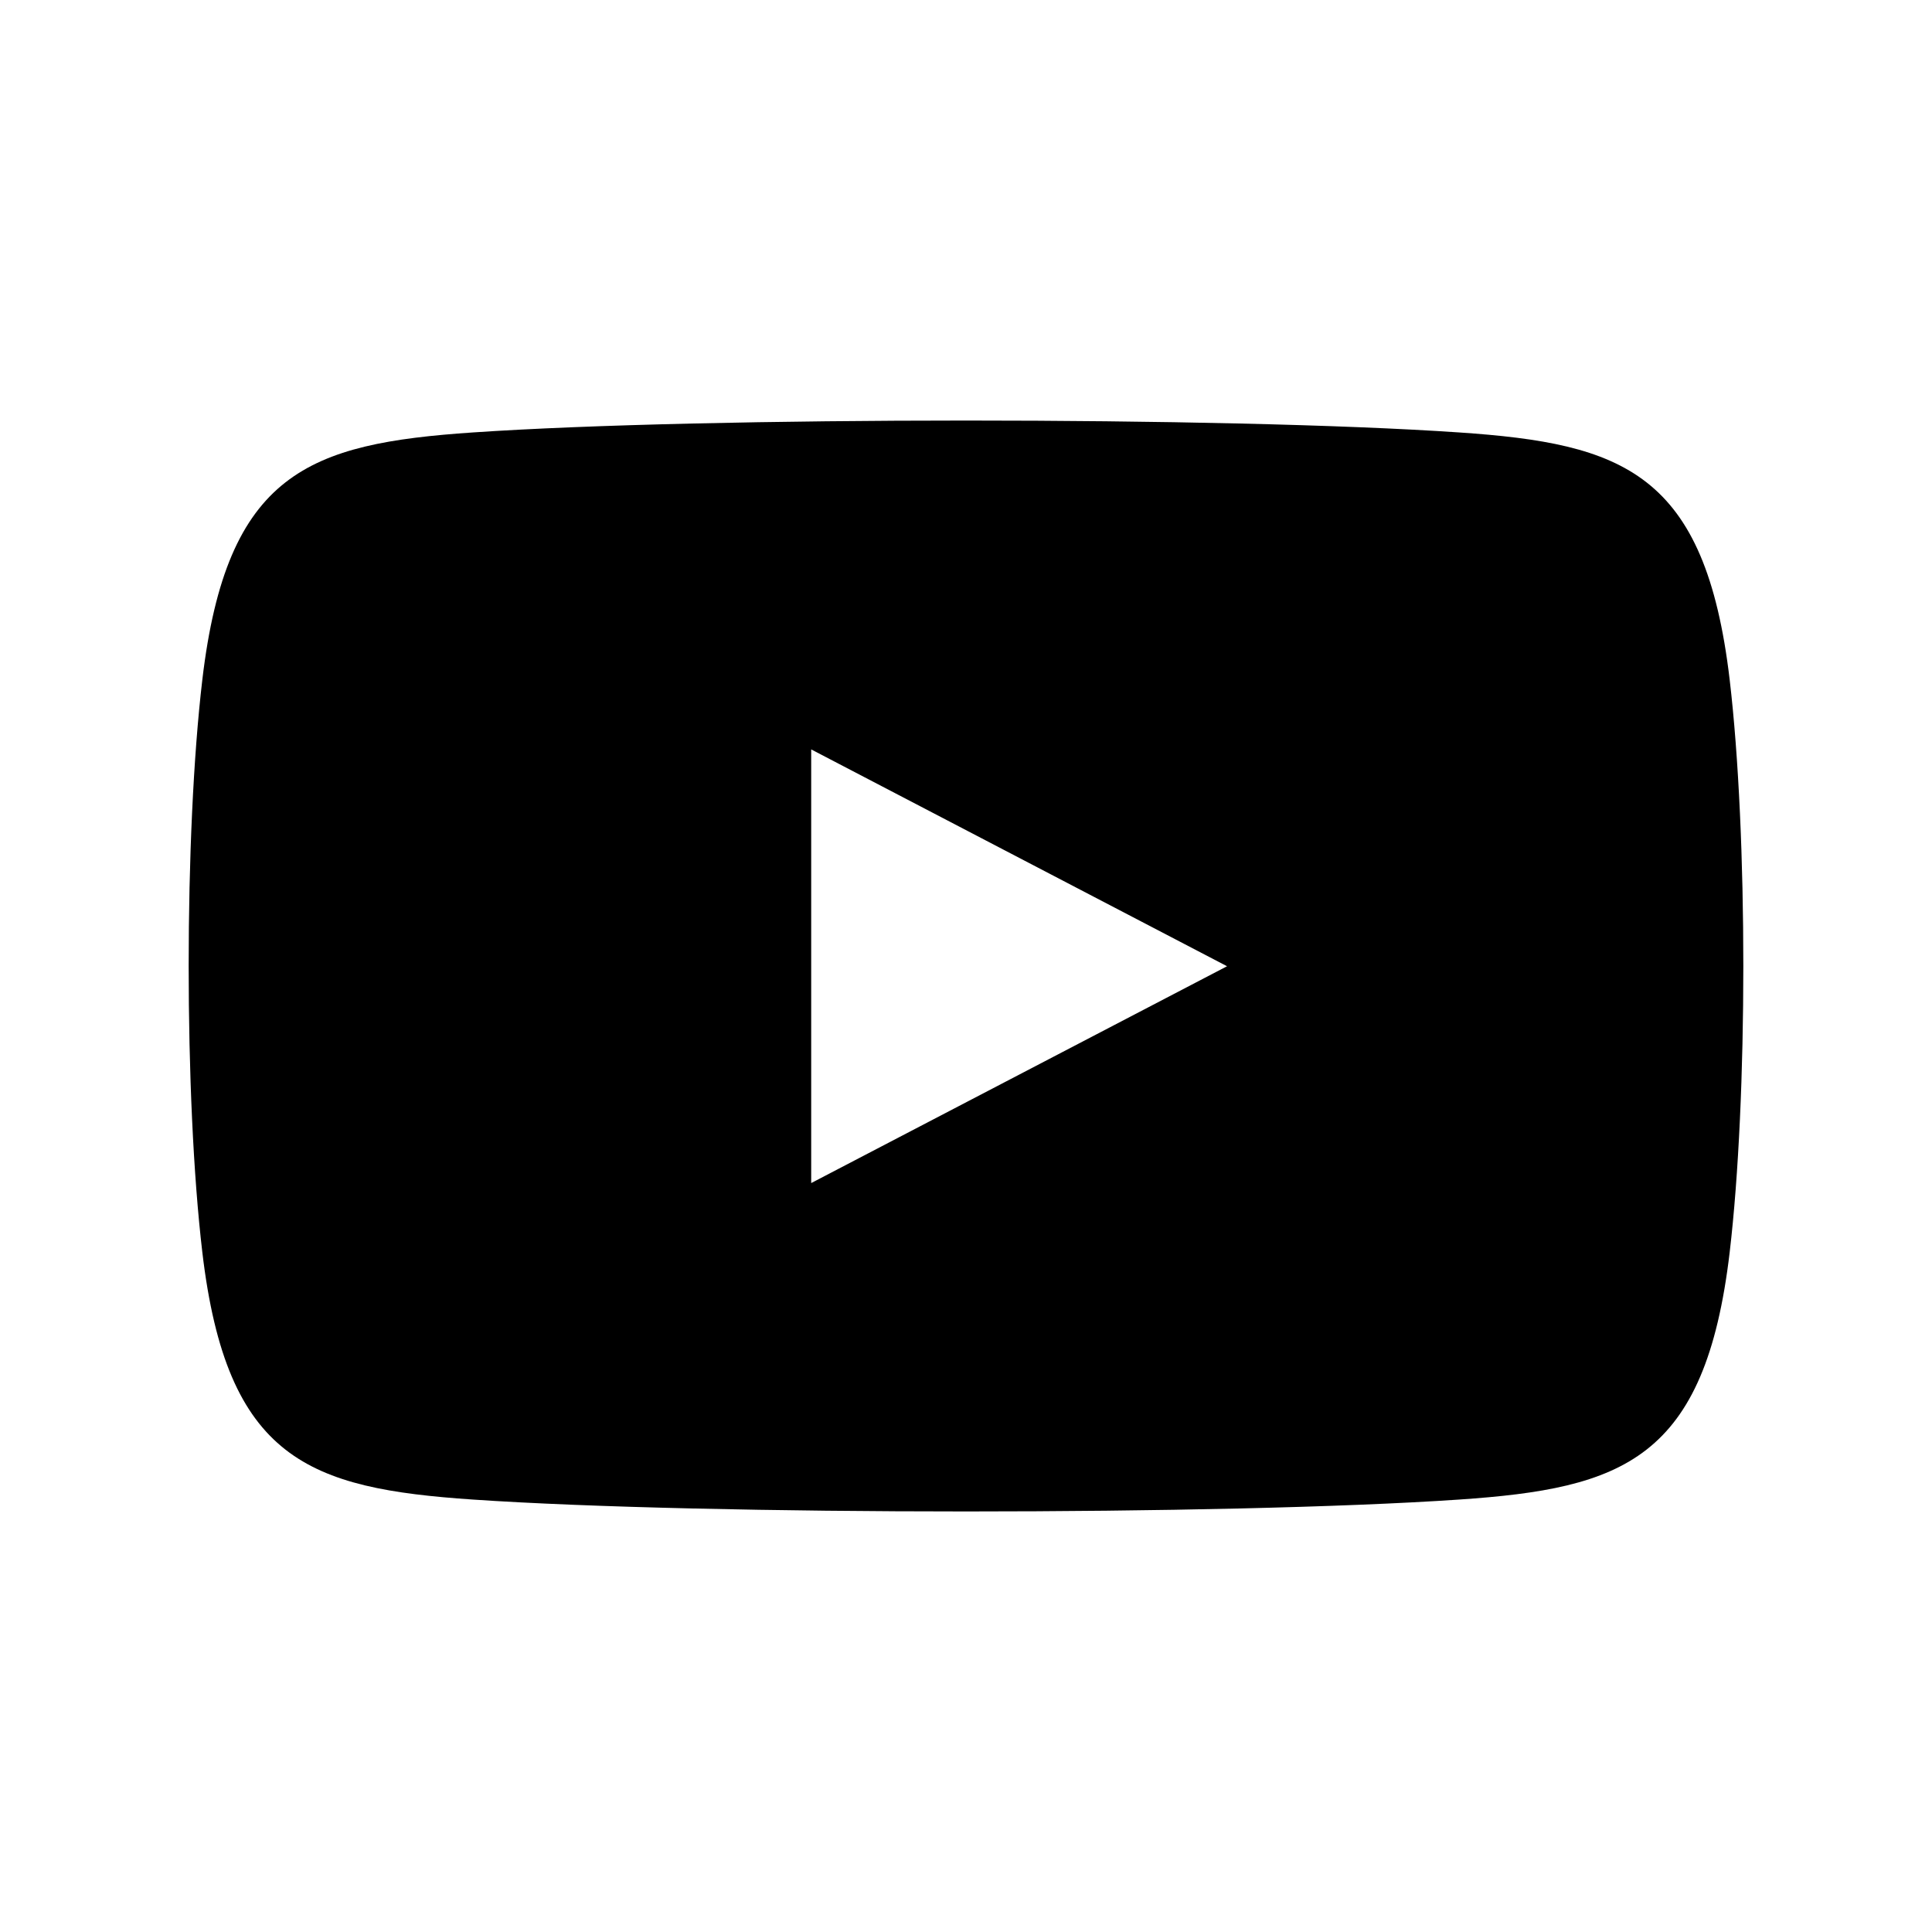
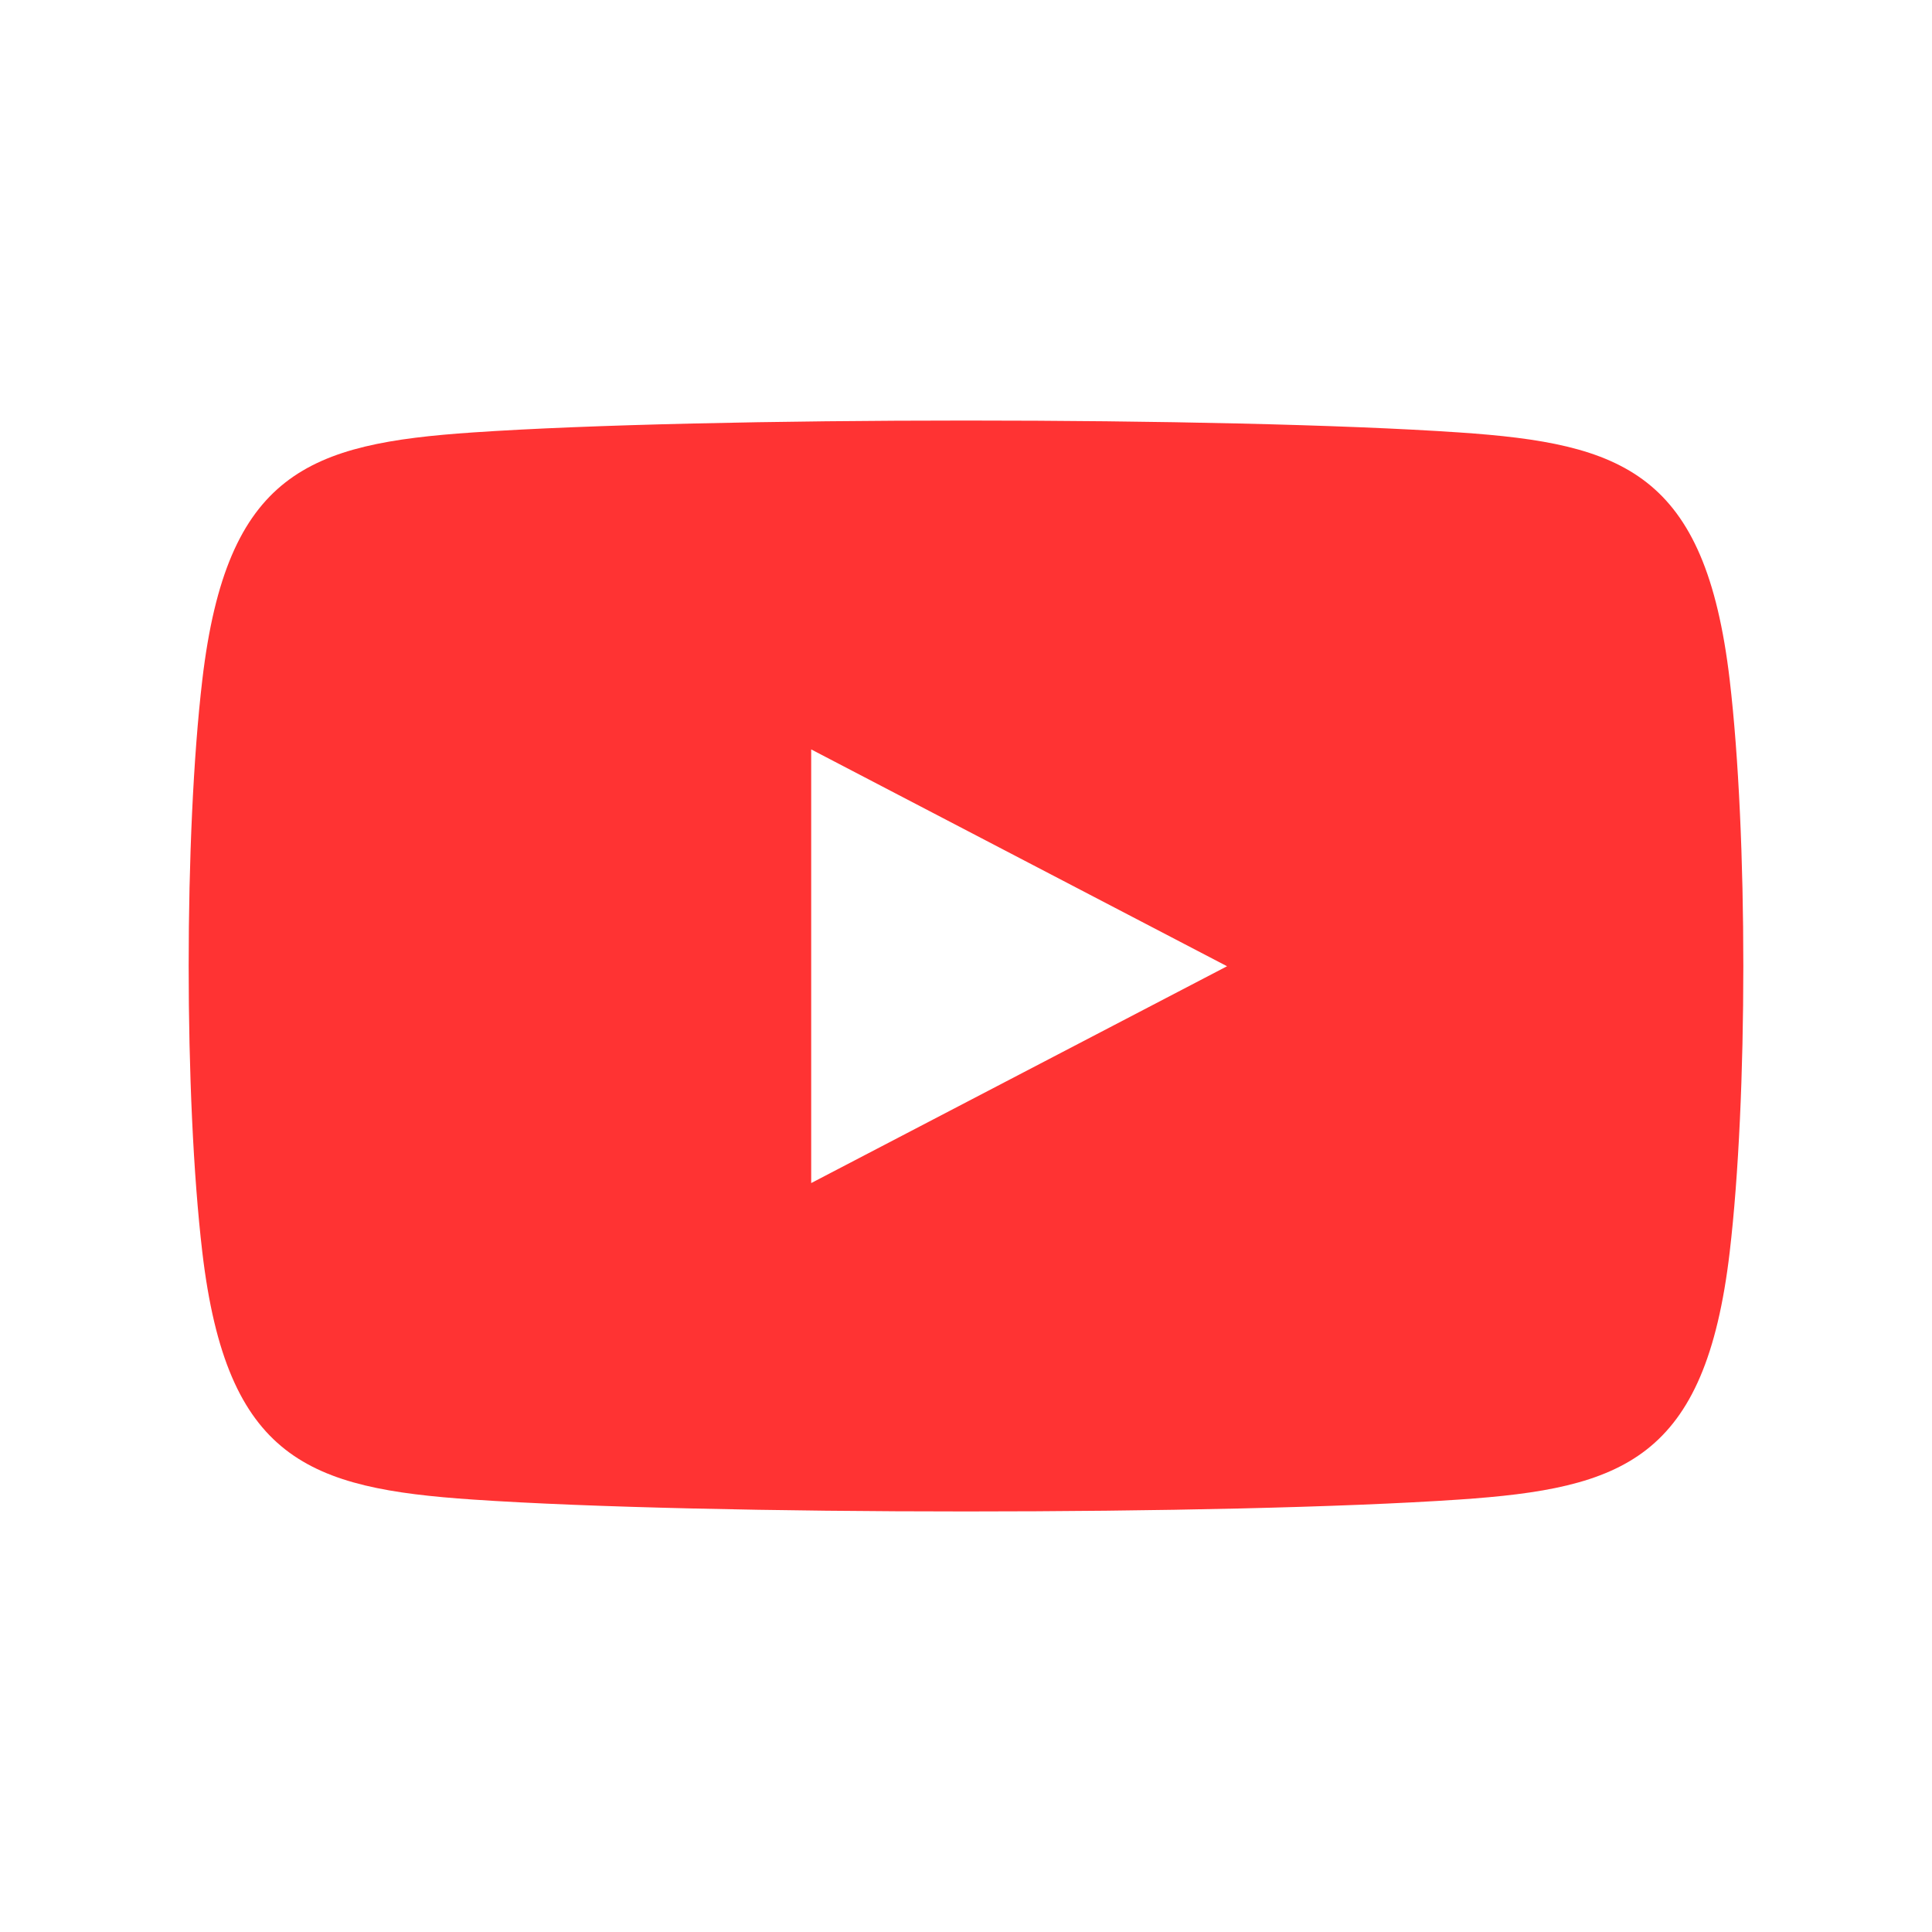
- <svg xmlns="http://www.w3.org/2000/svg" version="1.1" x="0px" y="0px" width="512px" height="512px" viewBox="0 0 512 512" enable-background="new 0 0 512 512" xml:space="preserve">
-   <path id="youtube-new-icon" d="M458.388,180.186c-6.477-55.046-28.296-62.633-71.718-65.586c-61.736-4.2-199.561-4.203-261.34,0  c-43.421,2.954-65.241,10.541-71.717,65.586c-4.809,40.867-4.825,110.619,0,151.627c6.477,55.046,28.296,62.633,71.717,65.588  c61.779,4.202,199.604,4.199,261.34,0c43.422-2.955,65.241-10.542,71.718-65.588C463.196,290.946,463.212,221.195,458.388,180.186z   M214.974,313.524V198.602l110.208,57.462L214.974,313.524z" />
+ <svg xmlns="http://www.w3.org/2000/svg" version="1.1" id="Layer_1" x="0px" y="0px" width="512px" height="512px" viewBox="0 0 512 512" enable-background="new 0 0 512 512" xml:space="preserve">
+   <path id="youtube-new-icon" fill="#FF3333" d="M458.388,180.186c-6.477-55.046-28.296-62.633-71.718-65.586  c-61.736-4.2-199.561-4.203-261.34,0c-43.421,2.954-65.241,10.541-71.717,65.586c-4.809,40.867-4.825,110.619,0,151.626  c6.477,55.047,28.296,62.634,71.717,65.589c61.779,4.201,199.604,4.198,261.34,0c43.422-2.955,65.241-10.542,71.718-65.589  C463.196,290.945,463.212,221.195,458.388,180.186z M214.974,313.524V198.602l110.208,57.462L214.974,313.524z" />
</svg>
